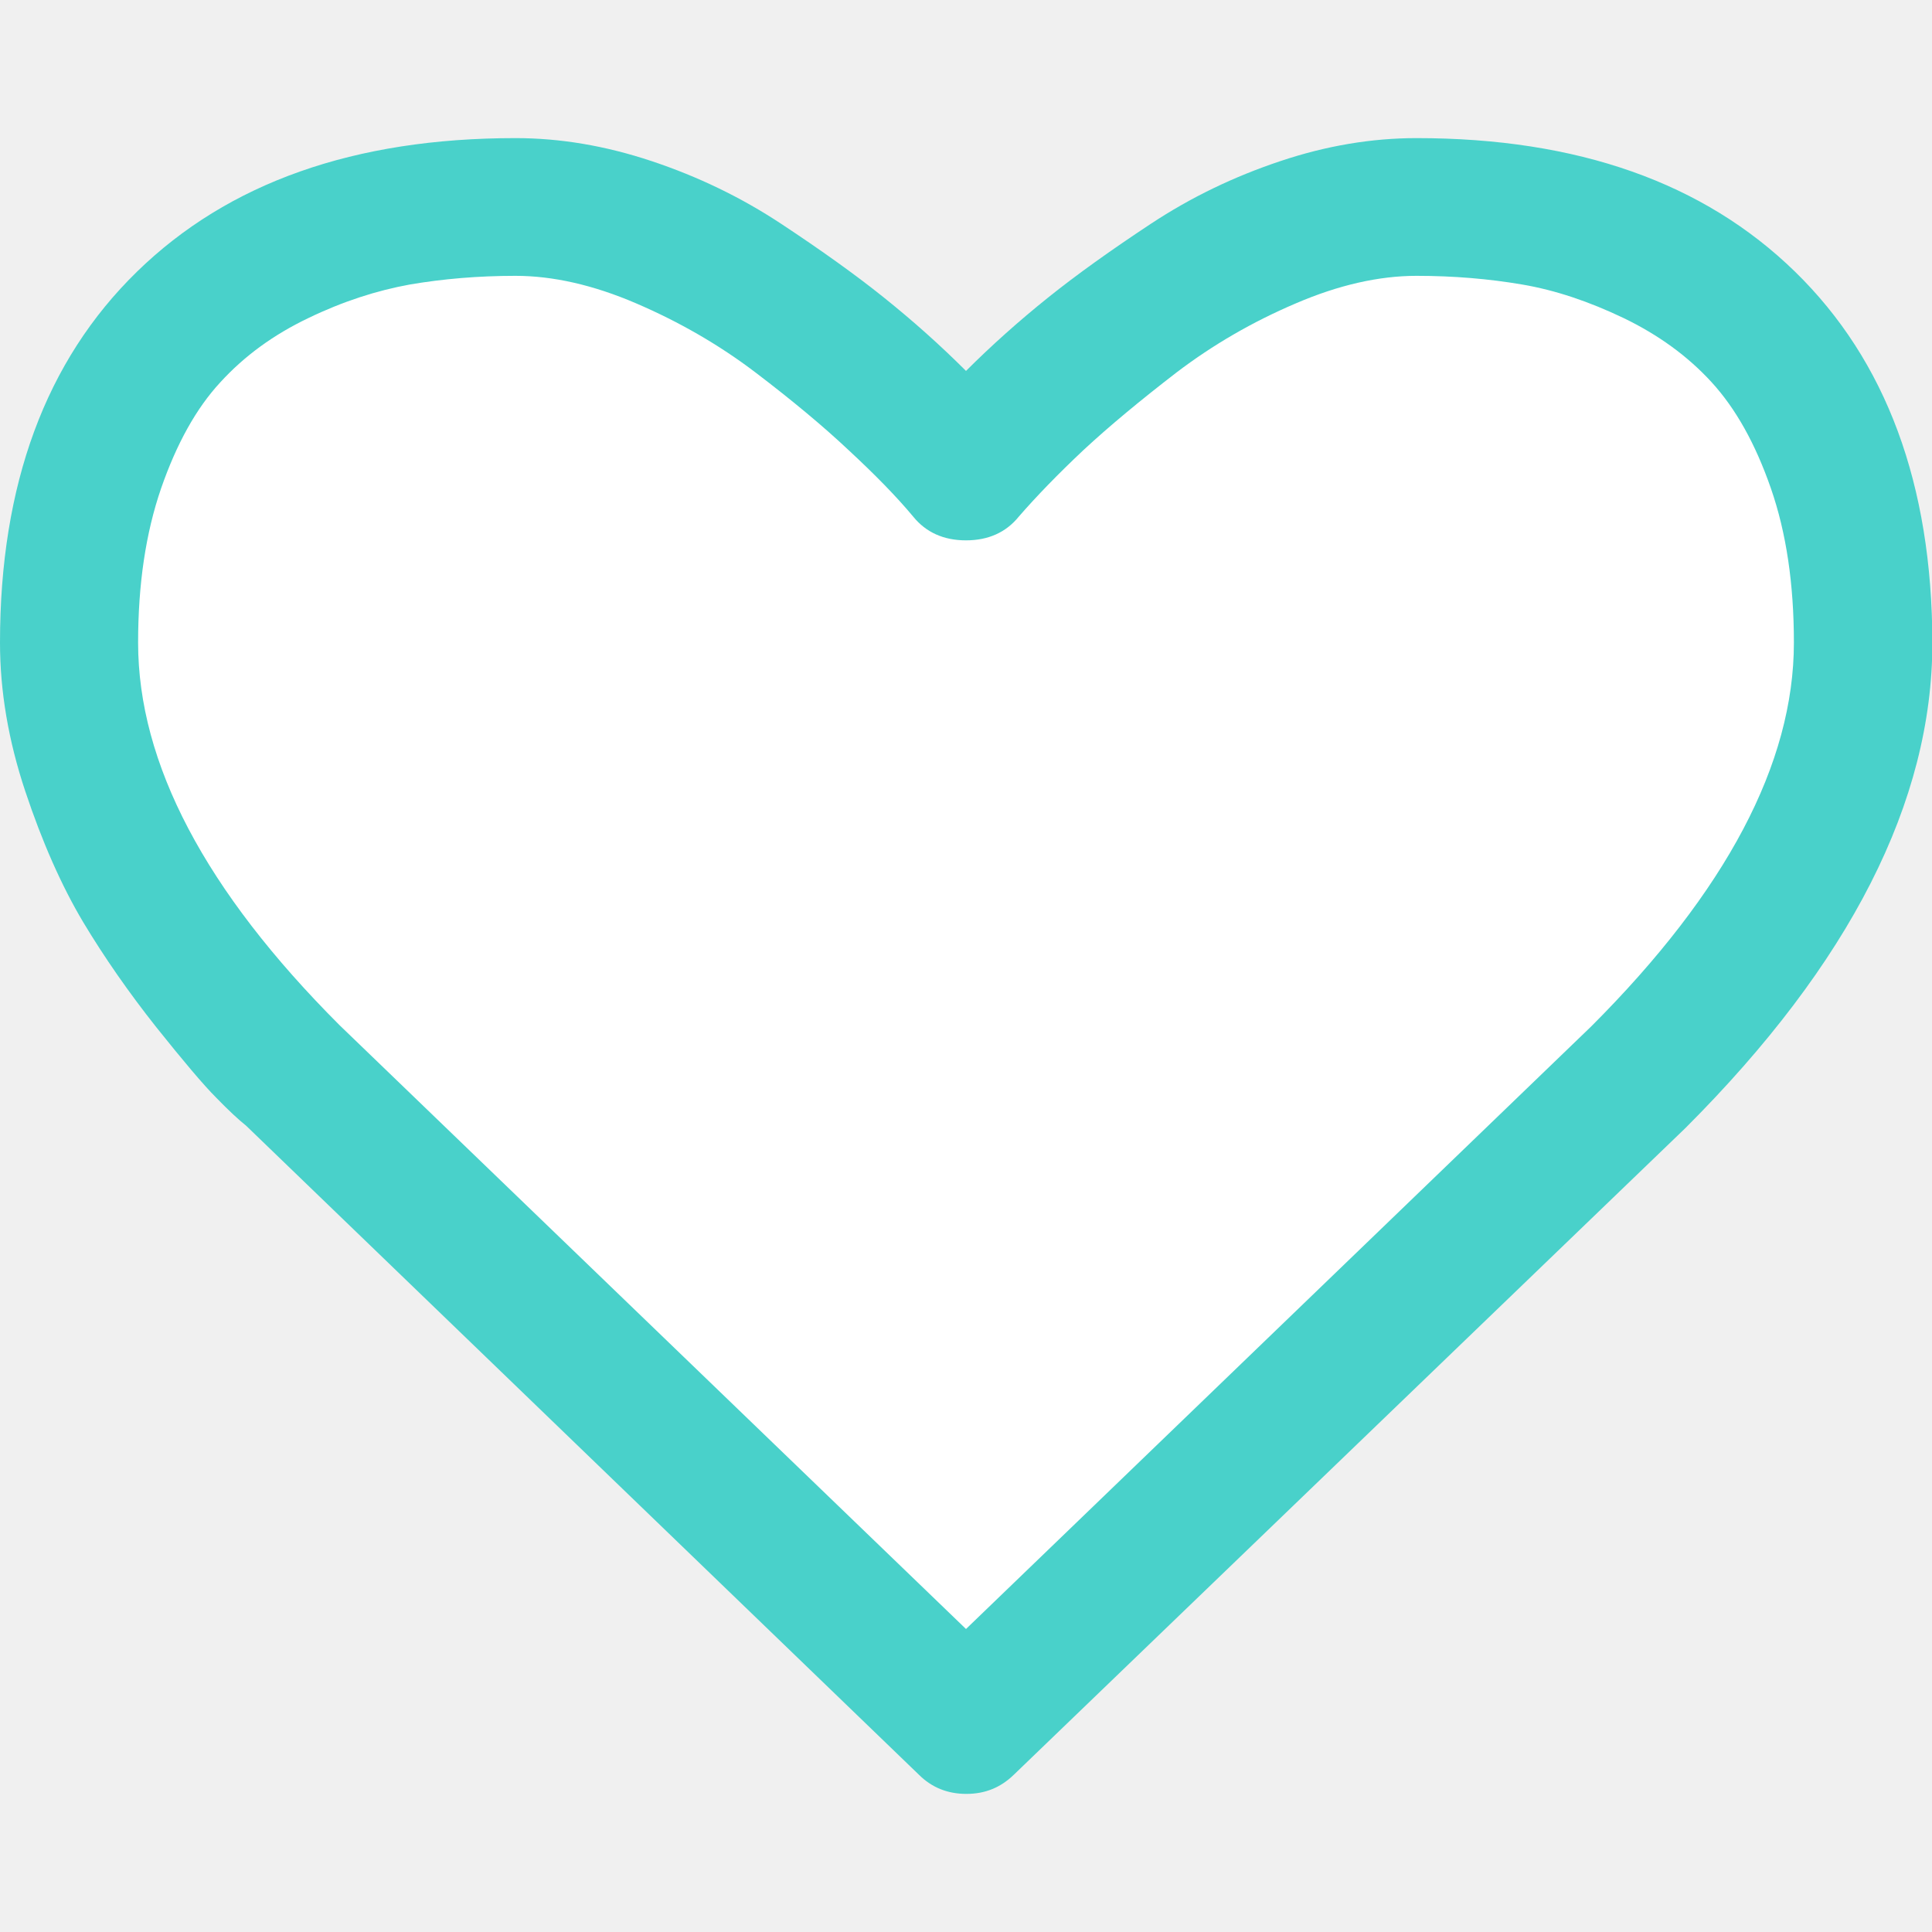
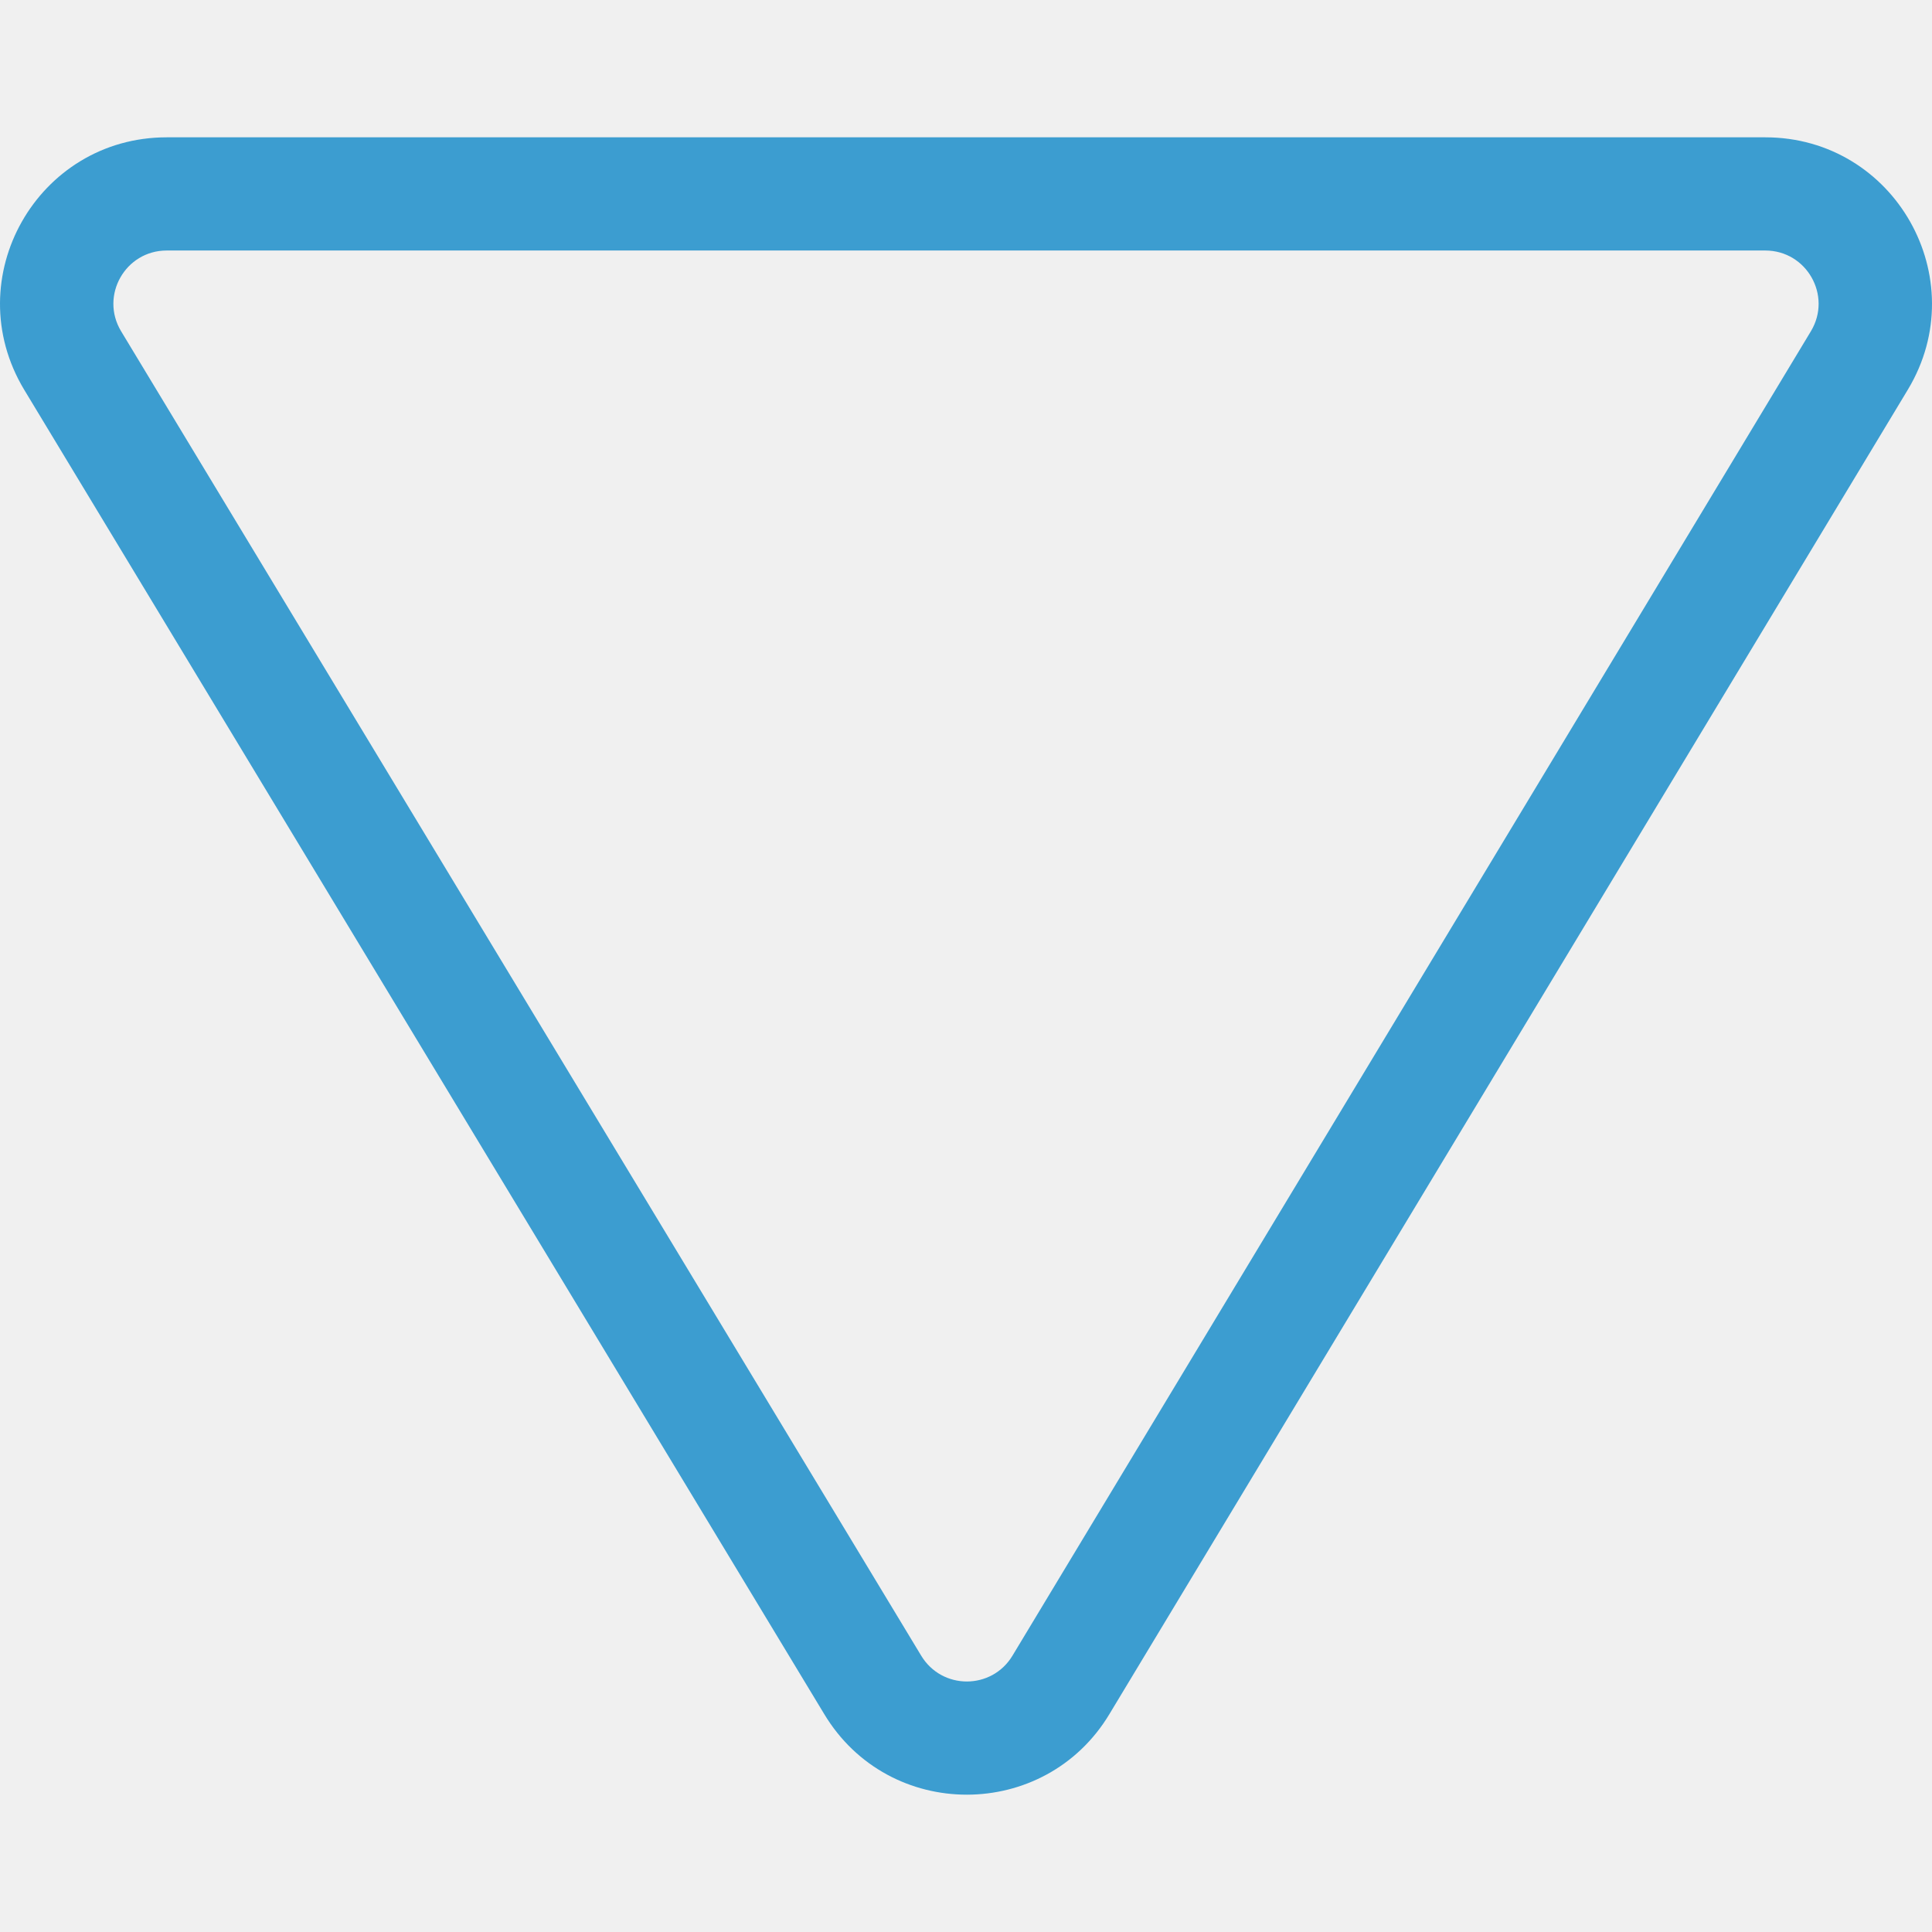
- <svg xmlns="http://www.w3.org/2000/svg" version="1.1" id="Capa_1" x="0px" y="0px" viewBox="0 0 512 512" style="enable-background:new 0 0 512 512;" xml:space="preserve">
-   <style type="text/css">
- 	.st0{fill:#49D1CA;}
- 	.st1{fill:#FFFFFF;}
- </style>
-   <path class="st0" d="M475.7,72c-24.2-23.6-57.6-35.4-100.3-35.4c-11.8,0-23.9,2-36.1,6.1c-12.3,4.1-23.7,9.6-34.3,16.6  c-10.6,7-19.7,13.5-27.3,19.6c-7.6,6.1-14.9,12.6-21.7,19.4c-6.9-6.9-14.1-13.3-21.7-19.4c-7.6-6.1-16.7-12.6-27.3-19.6  c-10.6-7-22-12.5-34.3-16.6c-12.3-4.1-24.3-6.1-36.1-6.1C93.9,36.6,60.5,48.4,36.3,72C12.1,95.6,0,128.4,0,170.3  c0,12.8,2.2,25.9,6.7,39.4c4.5,13.5,9.6,25,15.3,34.6c5.7,9.5,12.2,18.8,19.4,27.9c7.2,9,12.5,15.3,15.9,18.7c3.3,3.4,6,5.9,7.9,7.4  l178.3,172c3.4,3.4,7.6,5.1,12.6,5.1c5,0,9.1-1.7,12.6-5.1l178-171.4c43.6-43.6,65.4-86.5,65.4-128.6C512,128.4,499.9,95.6,475.7,72  z" />
-   <path class="st1" d="M421.7,272L256,431.7l-166-160c-35.6-35.6-53.4-69.4-53.4-101.4c0-15.4,2-29,6.1-40.9  c4.1-11.8,9.3-21.2,15.7-28.1c6.4-7,14.1-12.6,23.3-17c9.1-4.4,18.1-7.3,26.9-8.9c8.8-1.5,18.1-2.3,28-2.3c9.9,0,20.6,2.4,32,7.3  c11.4,4.9,22,11,31.6,18.3c9.6,7.3,17.9,14.2,24.7,20.6c6.9,6.4,12.6,12.2,17.1,17.6c3.4,4.2,8.1,6.3,14,6.3c5.9,0,10.6-2.1,14-6.3  c4.6-5.3,10.3-11.2,17.1-17.6c6.9-6.4,15.1-13.2,24.7-20.6c9.6-7.3,20.1-13.4,31.6-18.3c11.4-4.9,22.1-7.3,32-7.3s19.2,0.8,28,2.3  c8.8,1.5,17.7,4.5,26.9,8.9c9.1,4.4,16.9,10,23.3,17c6.4,7,11.6,16.3,15.7,28.1c4.1,11.8,6.1,25.4,6.1,40.9  C475.4,202.3,457.5,236.2,421.7,272z" />
+ <svg xmlns="http://www.w3.org/2000/svg" version="1.1" width="512" height="512" x="0" y="0" viewBox="0 0 512 512" style="enable-background:new 0 0 512 512" xml:space="preserve" class="">
+   <g transform="matrix(-1,-1.2246467991473532e-16,1.2246467991473532e-16,-1,512.0003,512.0009)">
+     <g>
+       <g>
+         <path d="M505.618,408.764L293.606,57.81c-17.166-28.611-58.552-28.495-75.634-0.027L6.377,408.776    c-0.005,0.009-0.011,0.018-0.016,0.027c-17.646,29.409,3.506,66.806,37.825,66.806h423.631    C502.084,475.608,523.323,438.274,505.618,408.764z M467.816,445.613H44.186c-10.966,0-17.742-11.938-12.12-21.35l211.611-351.02    c5.464-9.108,18.695-9.184,24.229,0.039l212.011,350.954C485.564,433.644,478.802,445.613,467.816,445.613z" fill="#3c9dd0" data-original="#000000" style="" />
+       </g>
+     </g>
+     <g>
+ </g>
+     <g>
+ </g>
+     <g>
+ </g>
+     <g>
+ </g>
+     <g>
+ </g>
+     <g>
+ </g>
+     <g>
+ </g>
+     <g>
+ </g>
+     <g>
+ </g>
+     <g>
+ </g>
+     <g>
+ </g>
+     <g>
+ </g>
+     <g>
+ </g>
+     <g>
+ </g>
+     <g>
+ </g>
+   </g>
</svg>
